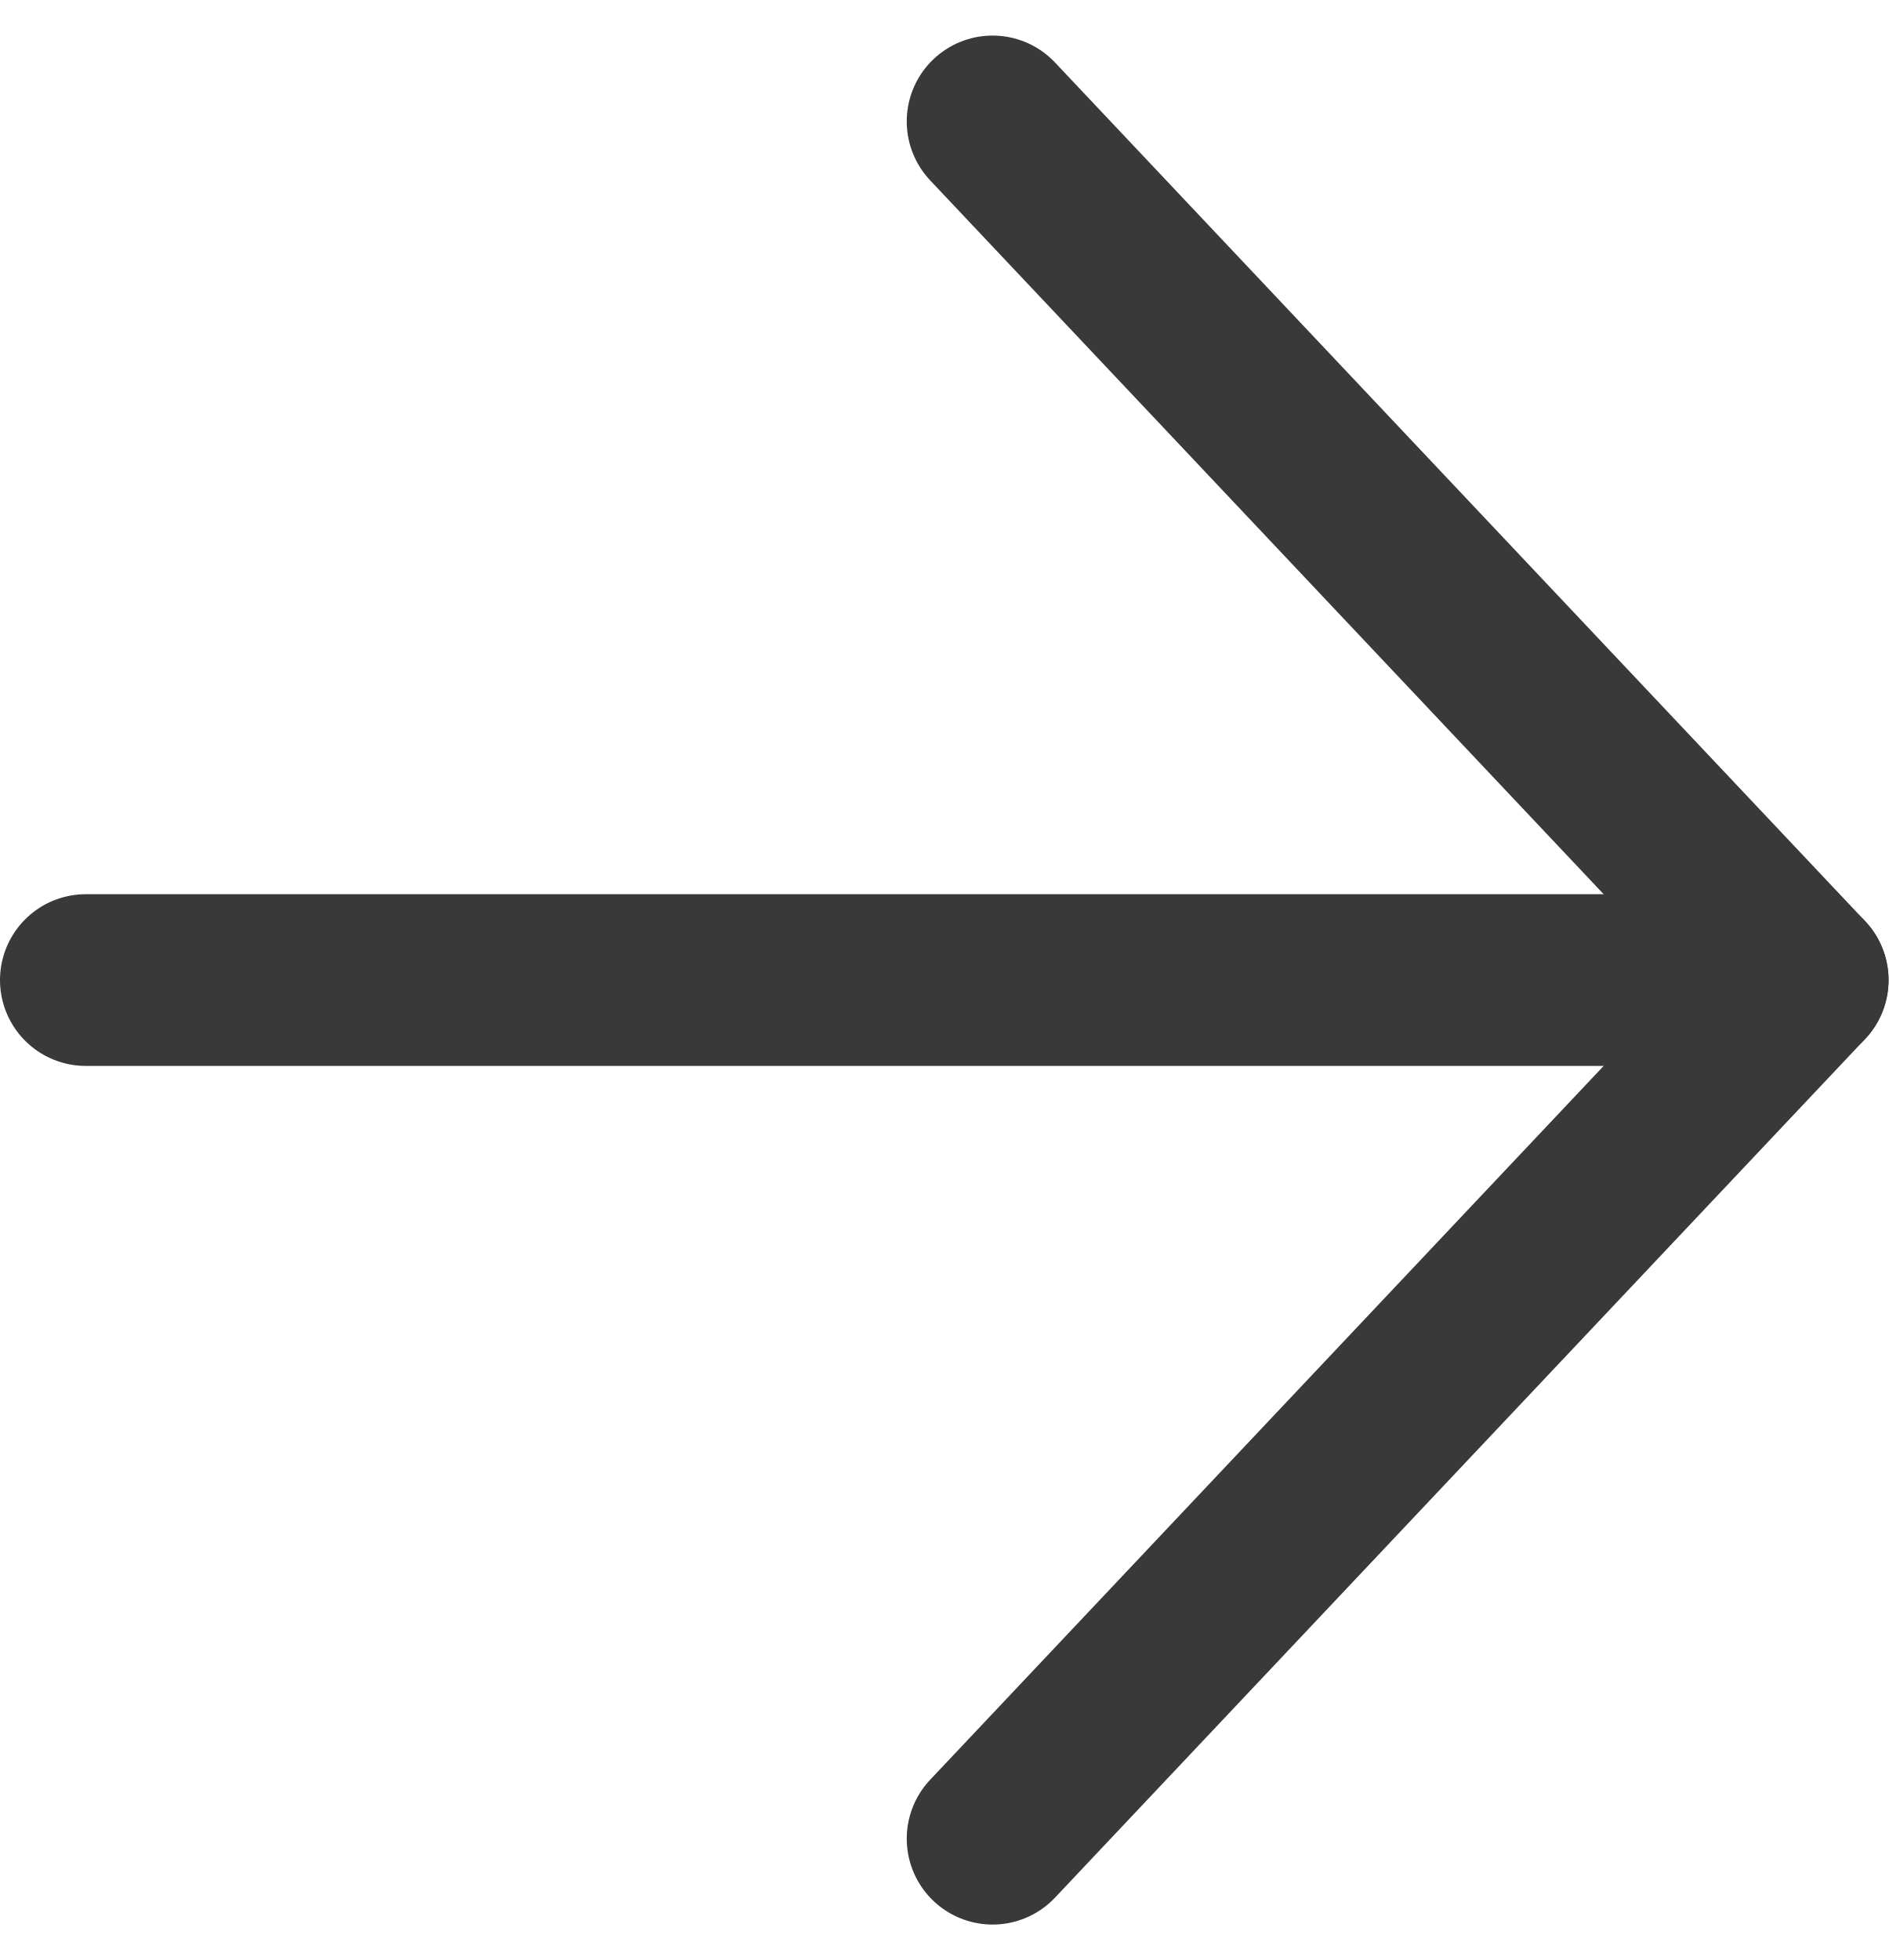
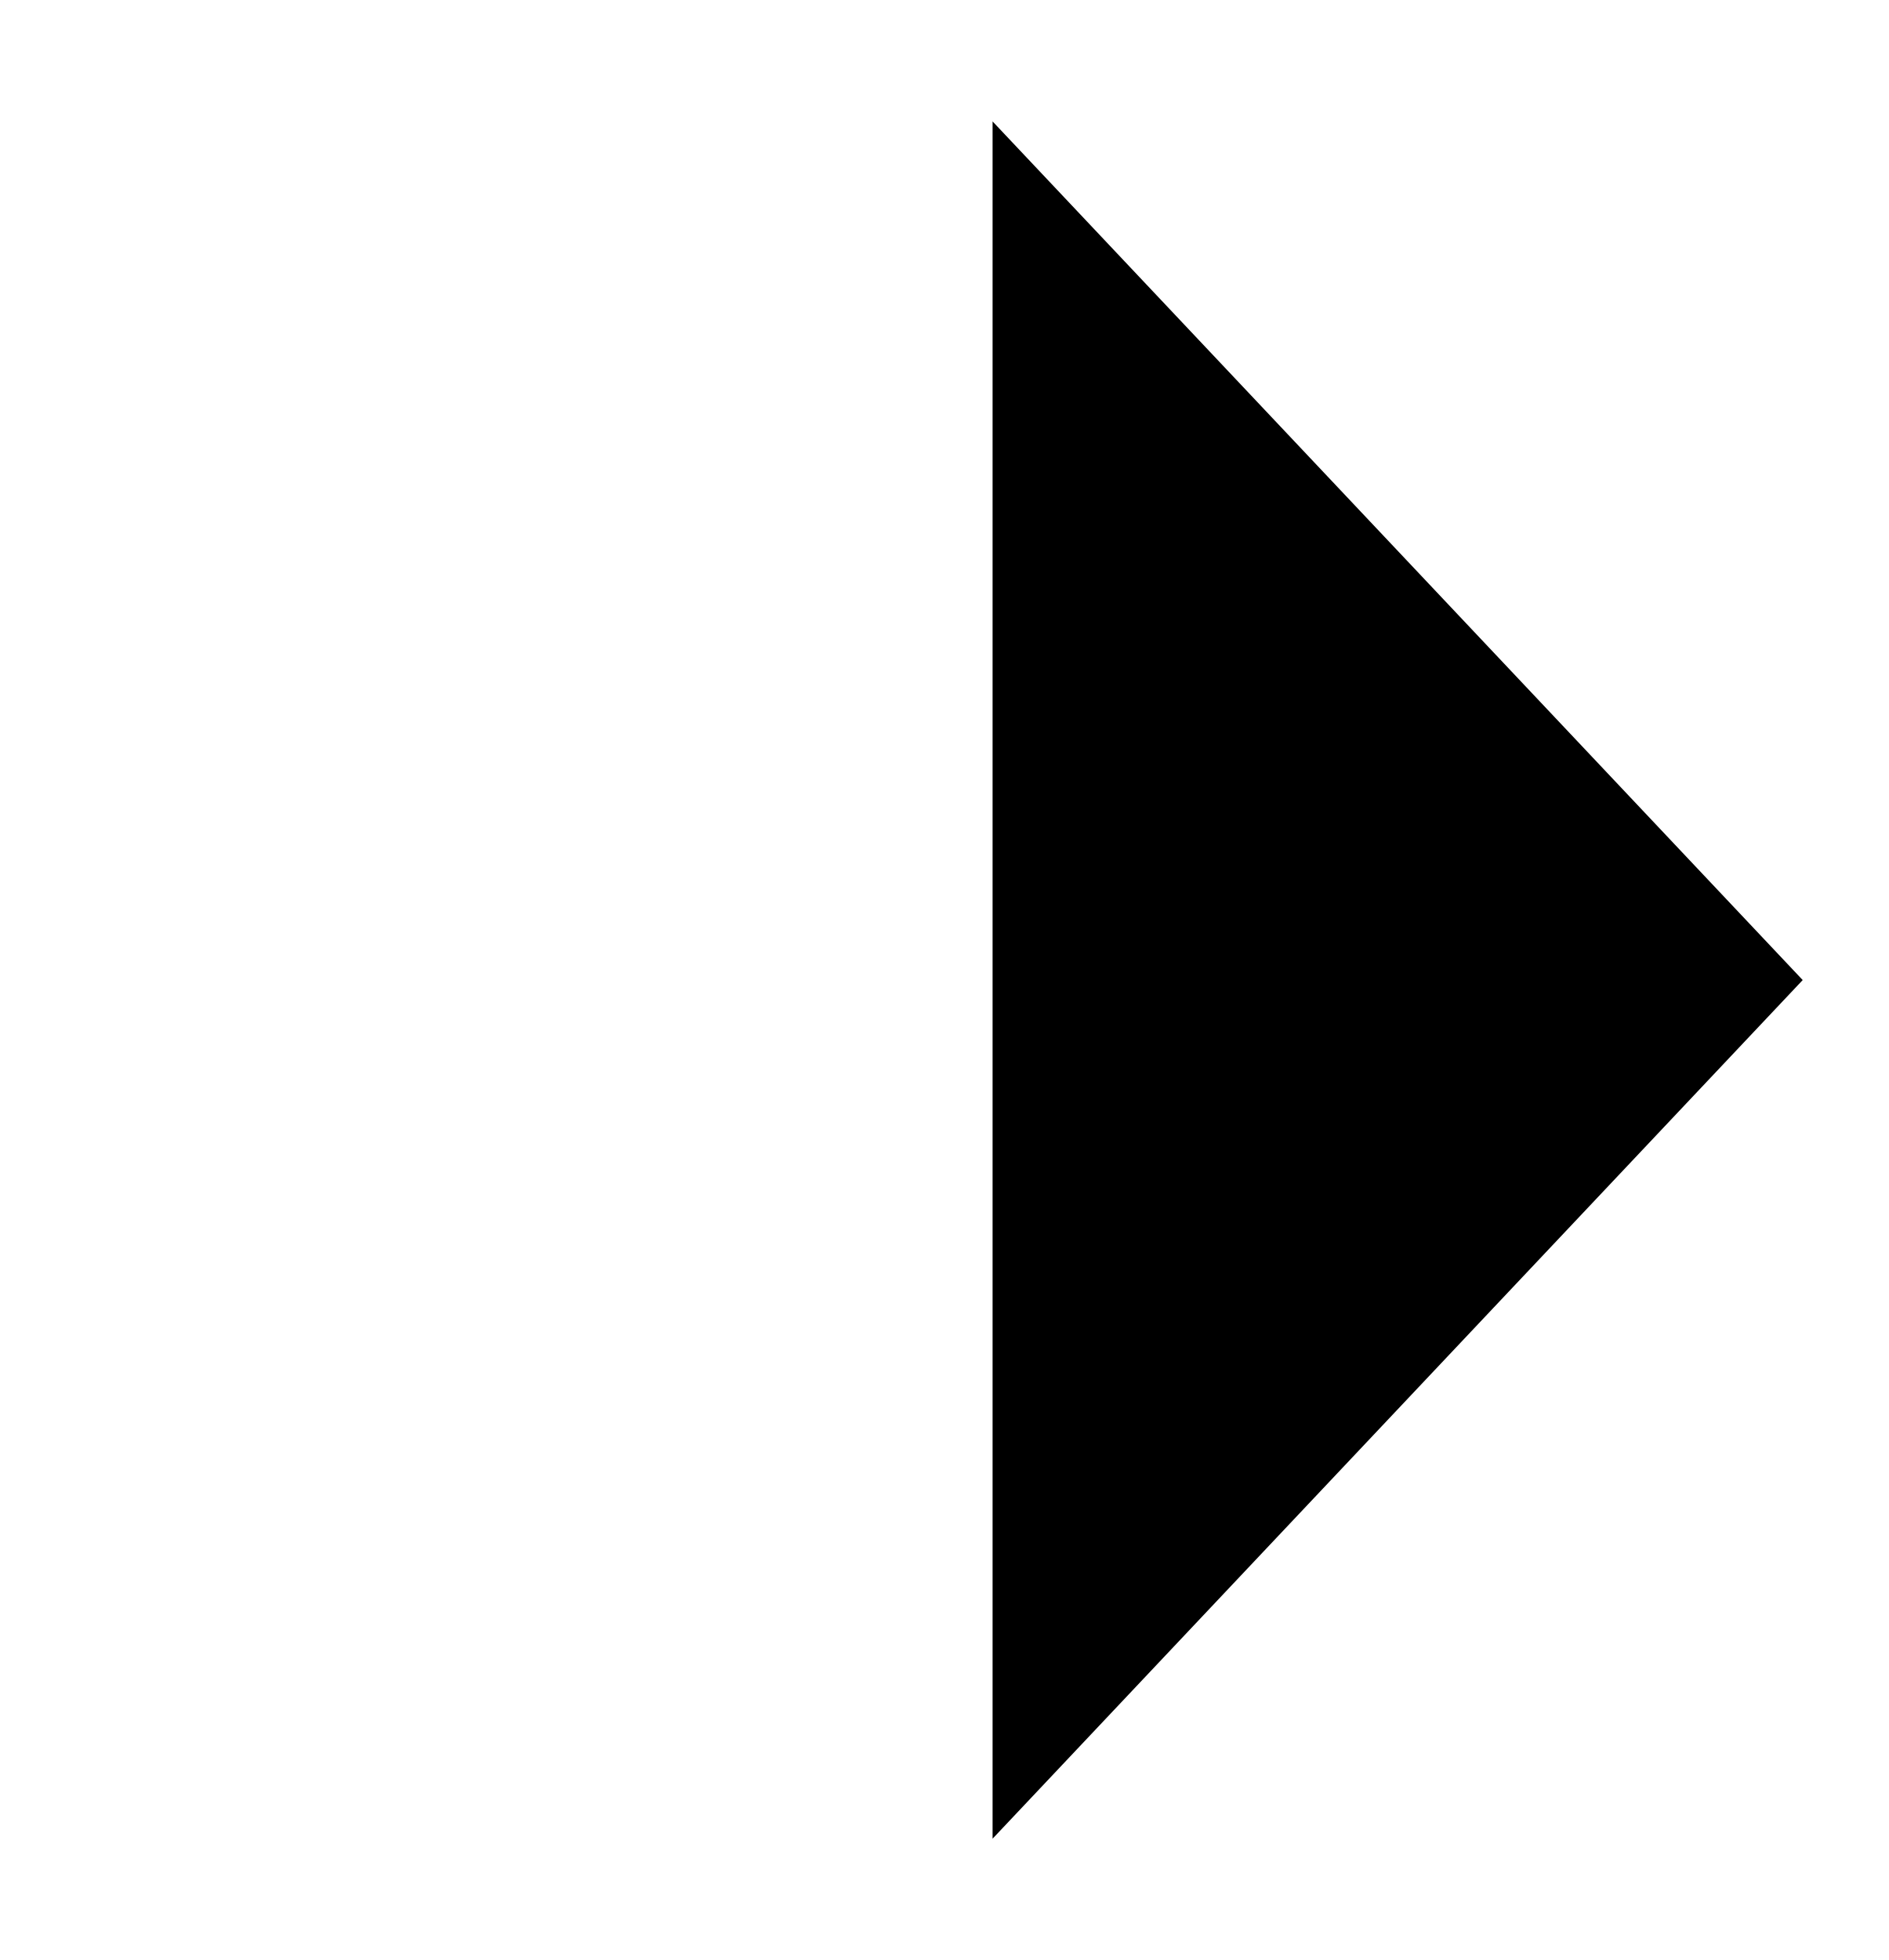
<svg xmlns="http://www.w3.org/2000/svg" height="15.979" viewBox="0 0 15.4 15.979" width="15.4">
-   <g fill="none" stroke="#393939" stroke-linecap="round" stroke-linejoin="round" stroke-width="1.4">
+   <g stroke-linecap="round" stroke-linejoin="round" stroke-width="1.4">
    <path d="m7.5 18h14" transform="translate(-6.8 -10.01)" />
    <path d="m18 7.5 6.606 7-6.606 7" transform="translate(-9.906 -6.51)" />
  </g>
</svg>
